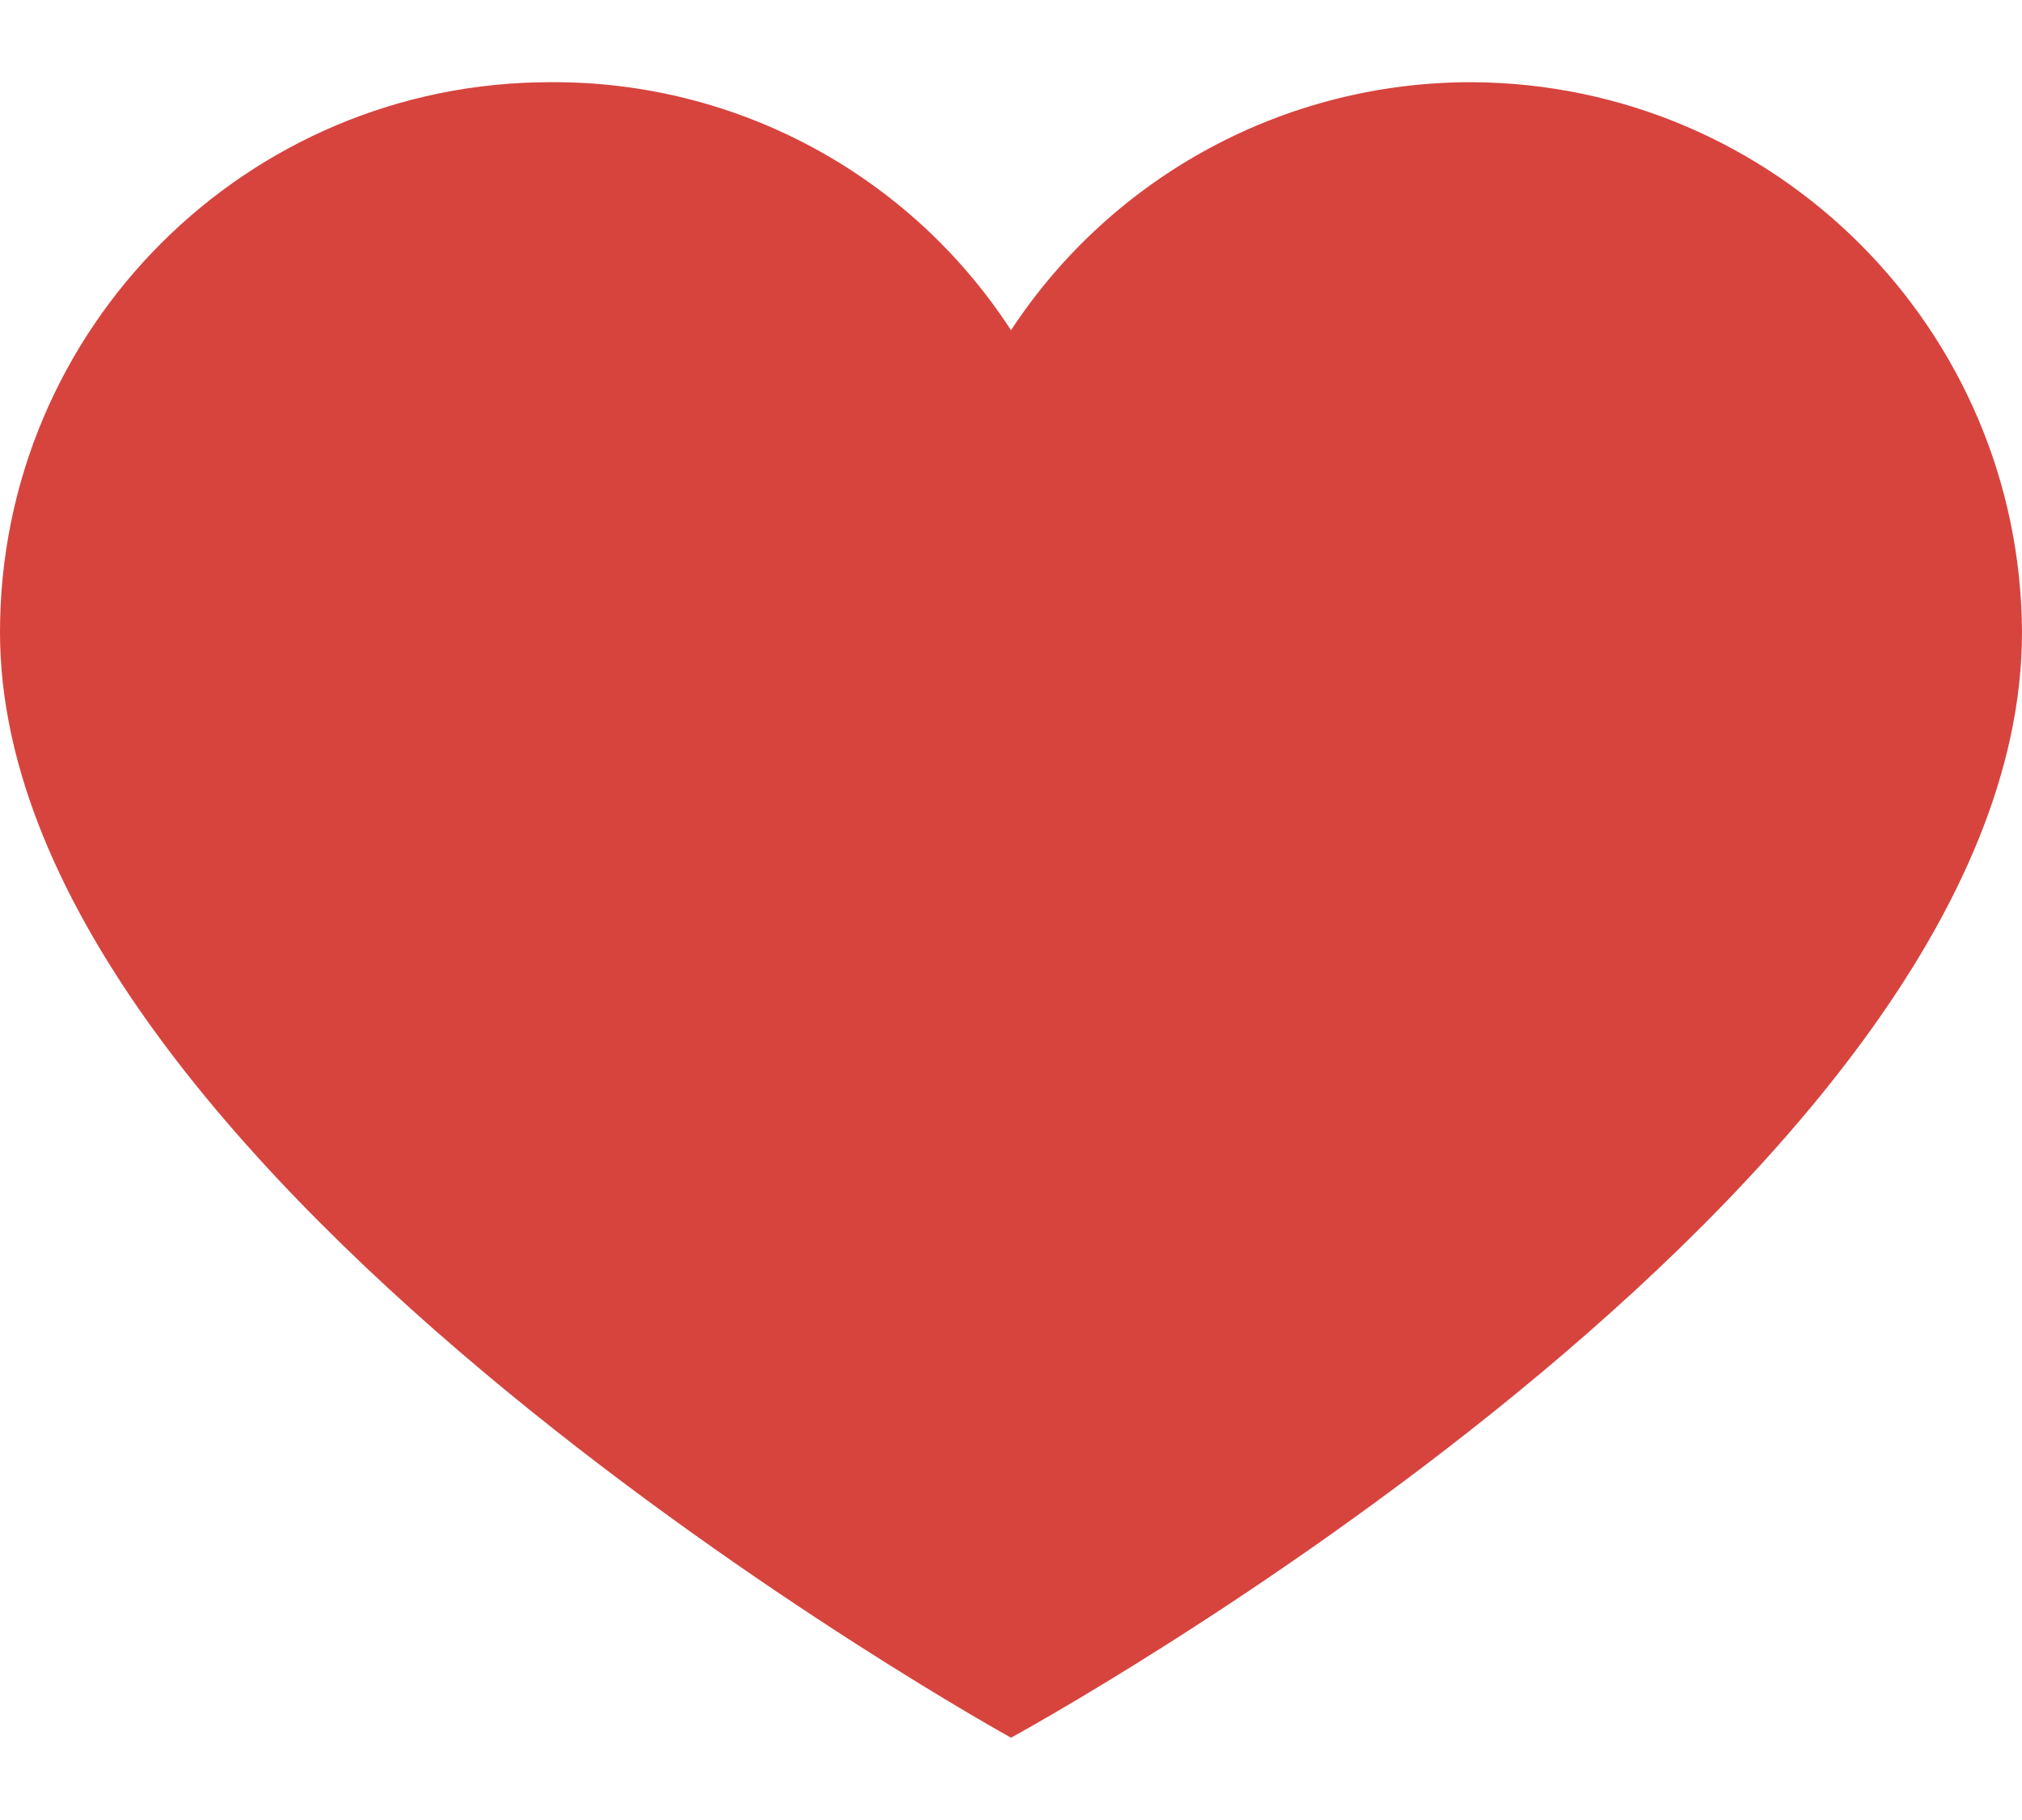
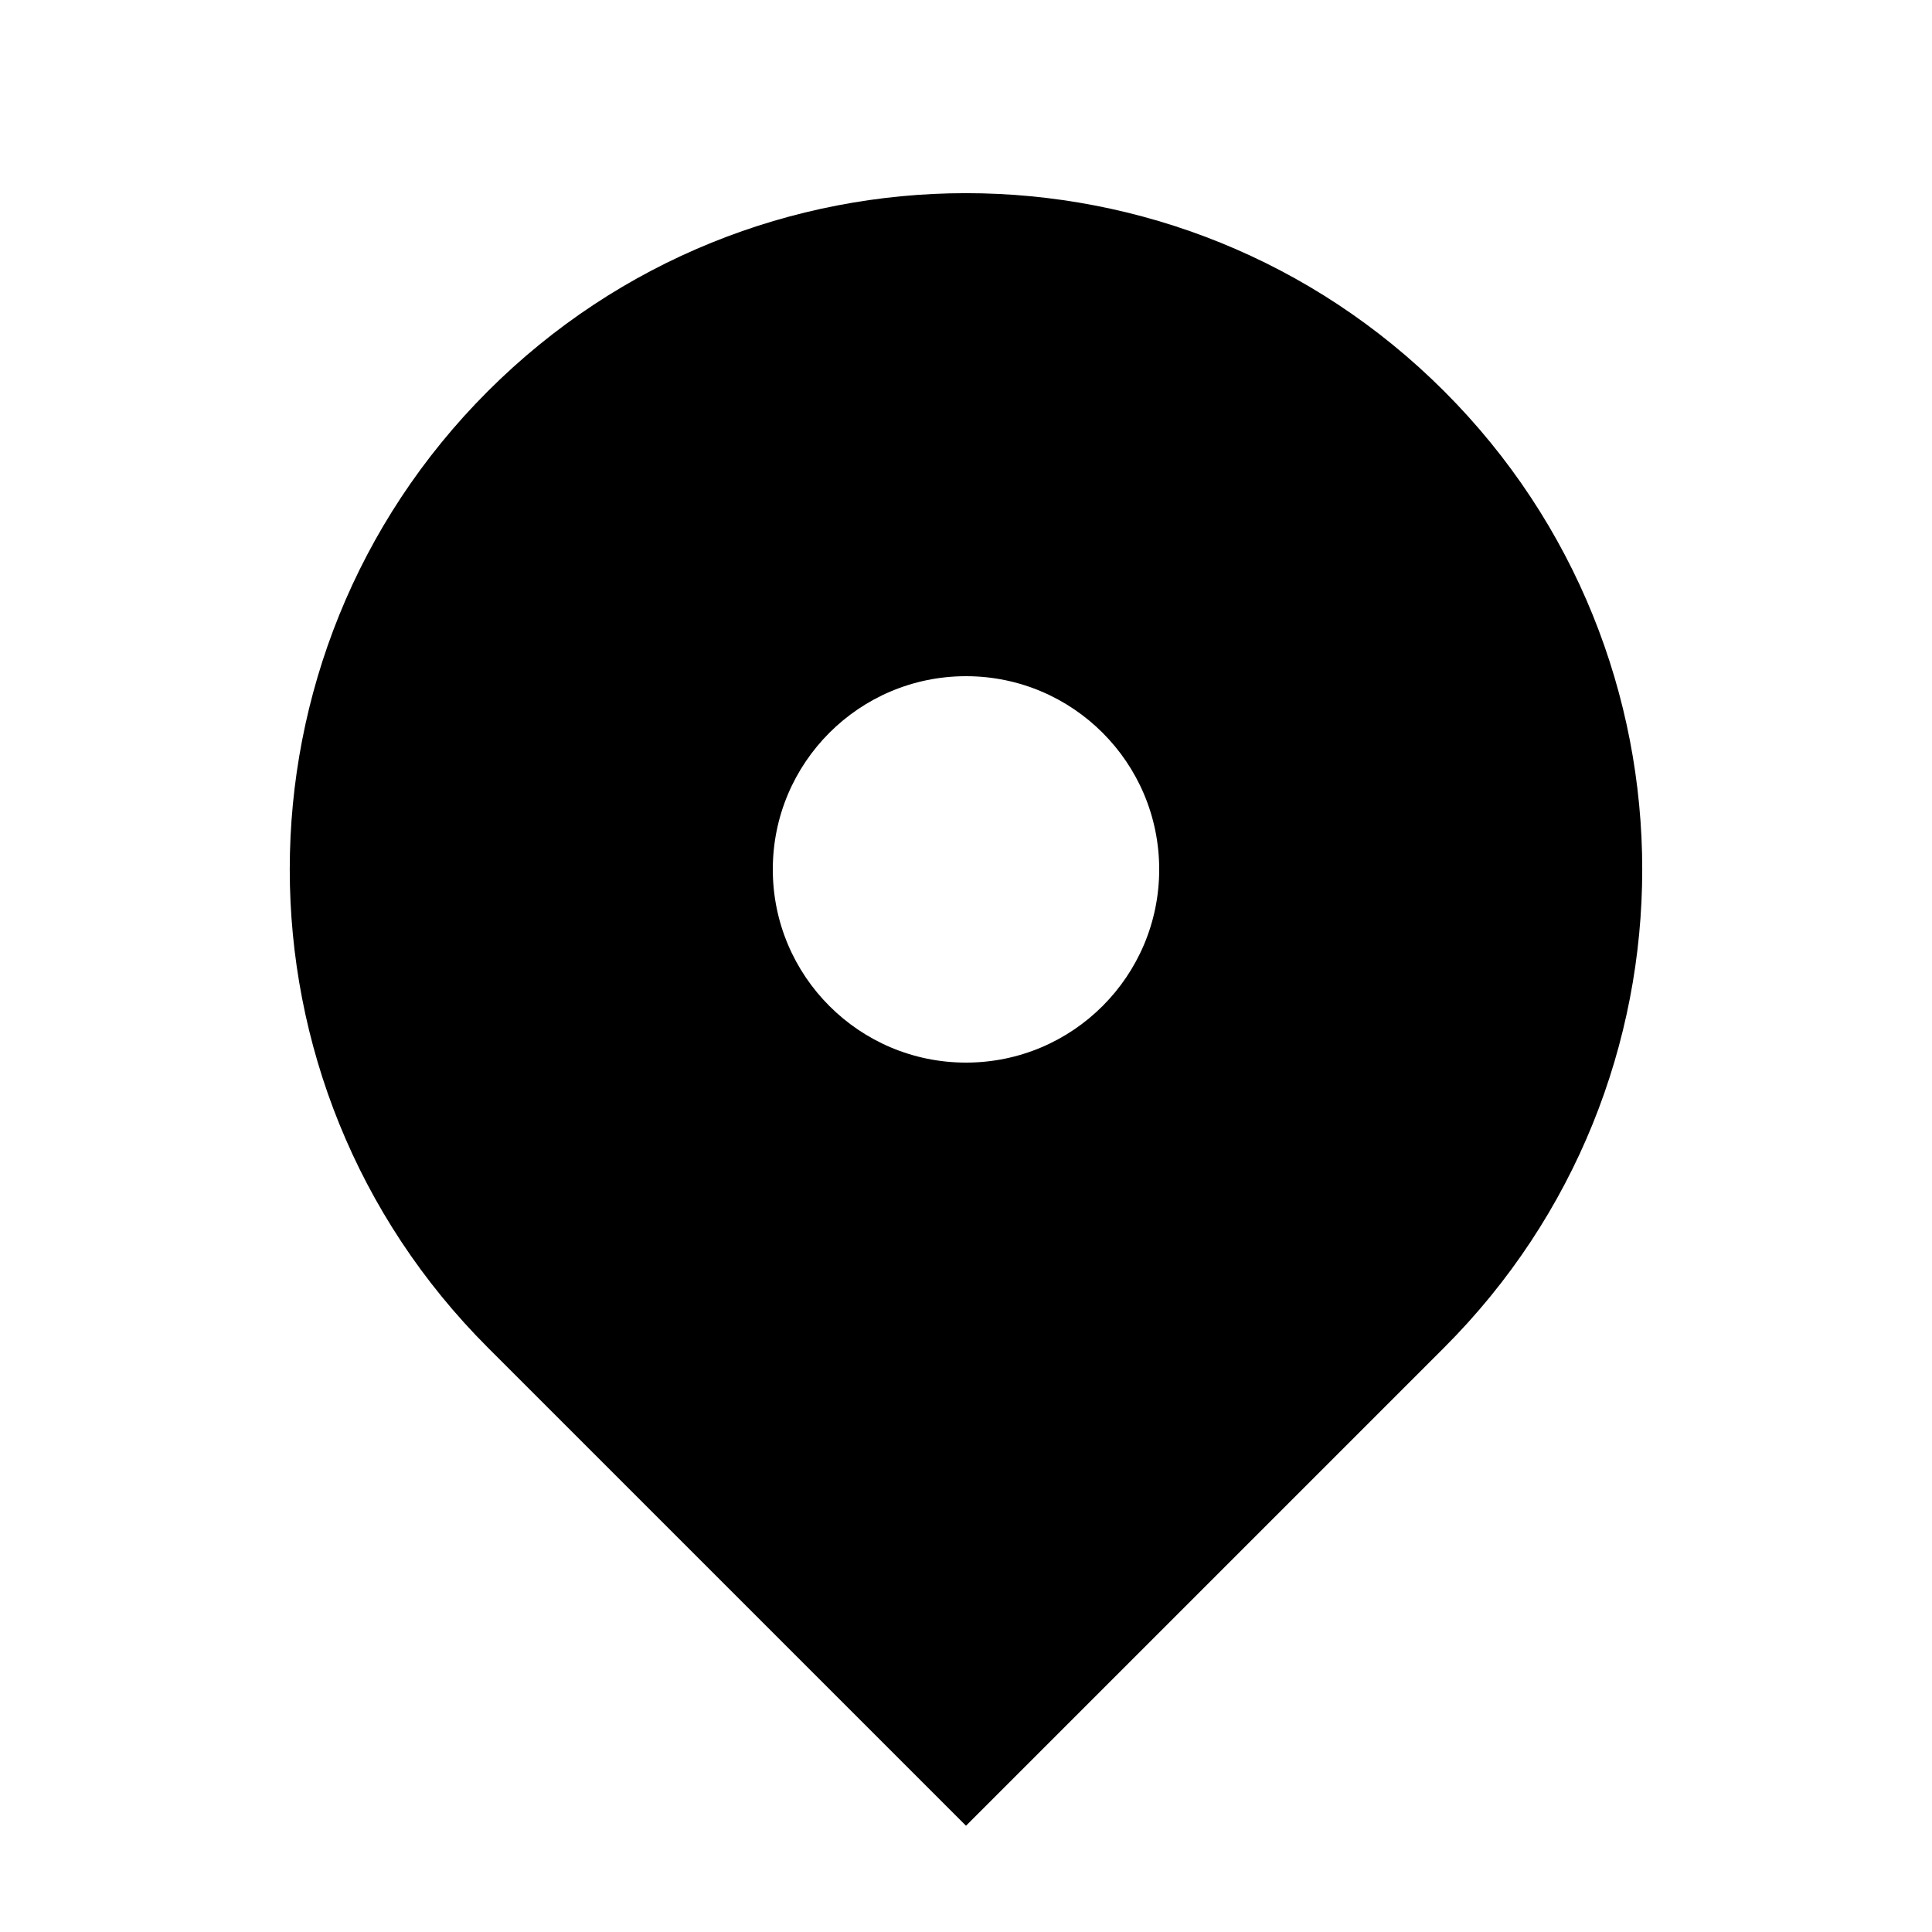
- <svg xmlns="http://www.w3.org/2000/svg" width="20" height="18" viewBox="0 0 20 18" fill="none">
-   <path d="M14.56 0.813C17.558 0.828 19.985 3.255 20 6.253C20 11.746 10 17.186 10 17.186C10 17.186 0 11.666 0 6.253C0 3.249 2.436 0.813 5.44 0.813C7.279 0.799 8.999 1.724 10 3.266C11.008 1.731 12.723 0.809 14.56 0.813Z" fill="#D7443E" />
+ <svg xmlns="http://www.w3.org/2000/svg" class="h-5 w-5" viewBox="0 0 20 20" fill="currentColor">
+   <path fill-rule="evenodd" d="M5.05 4.05a7 7 0 119.9 9.9L10 18.9l-4.95-4.95a7 7 0 010-9.9zM10 11a2 2 0 100-4 2 2 0 000 4z" clip-rule="evenodd" />
</svg>
